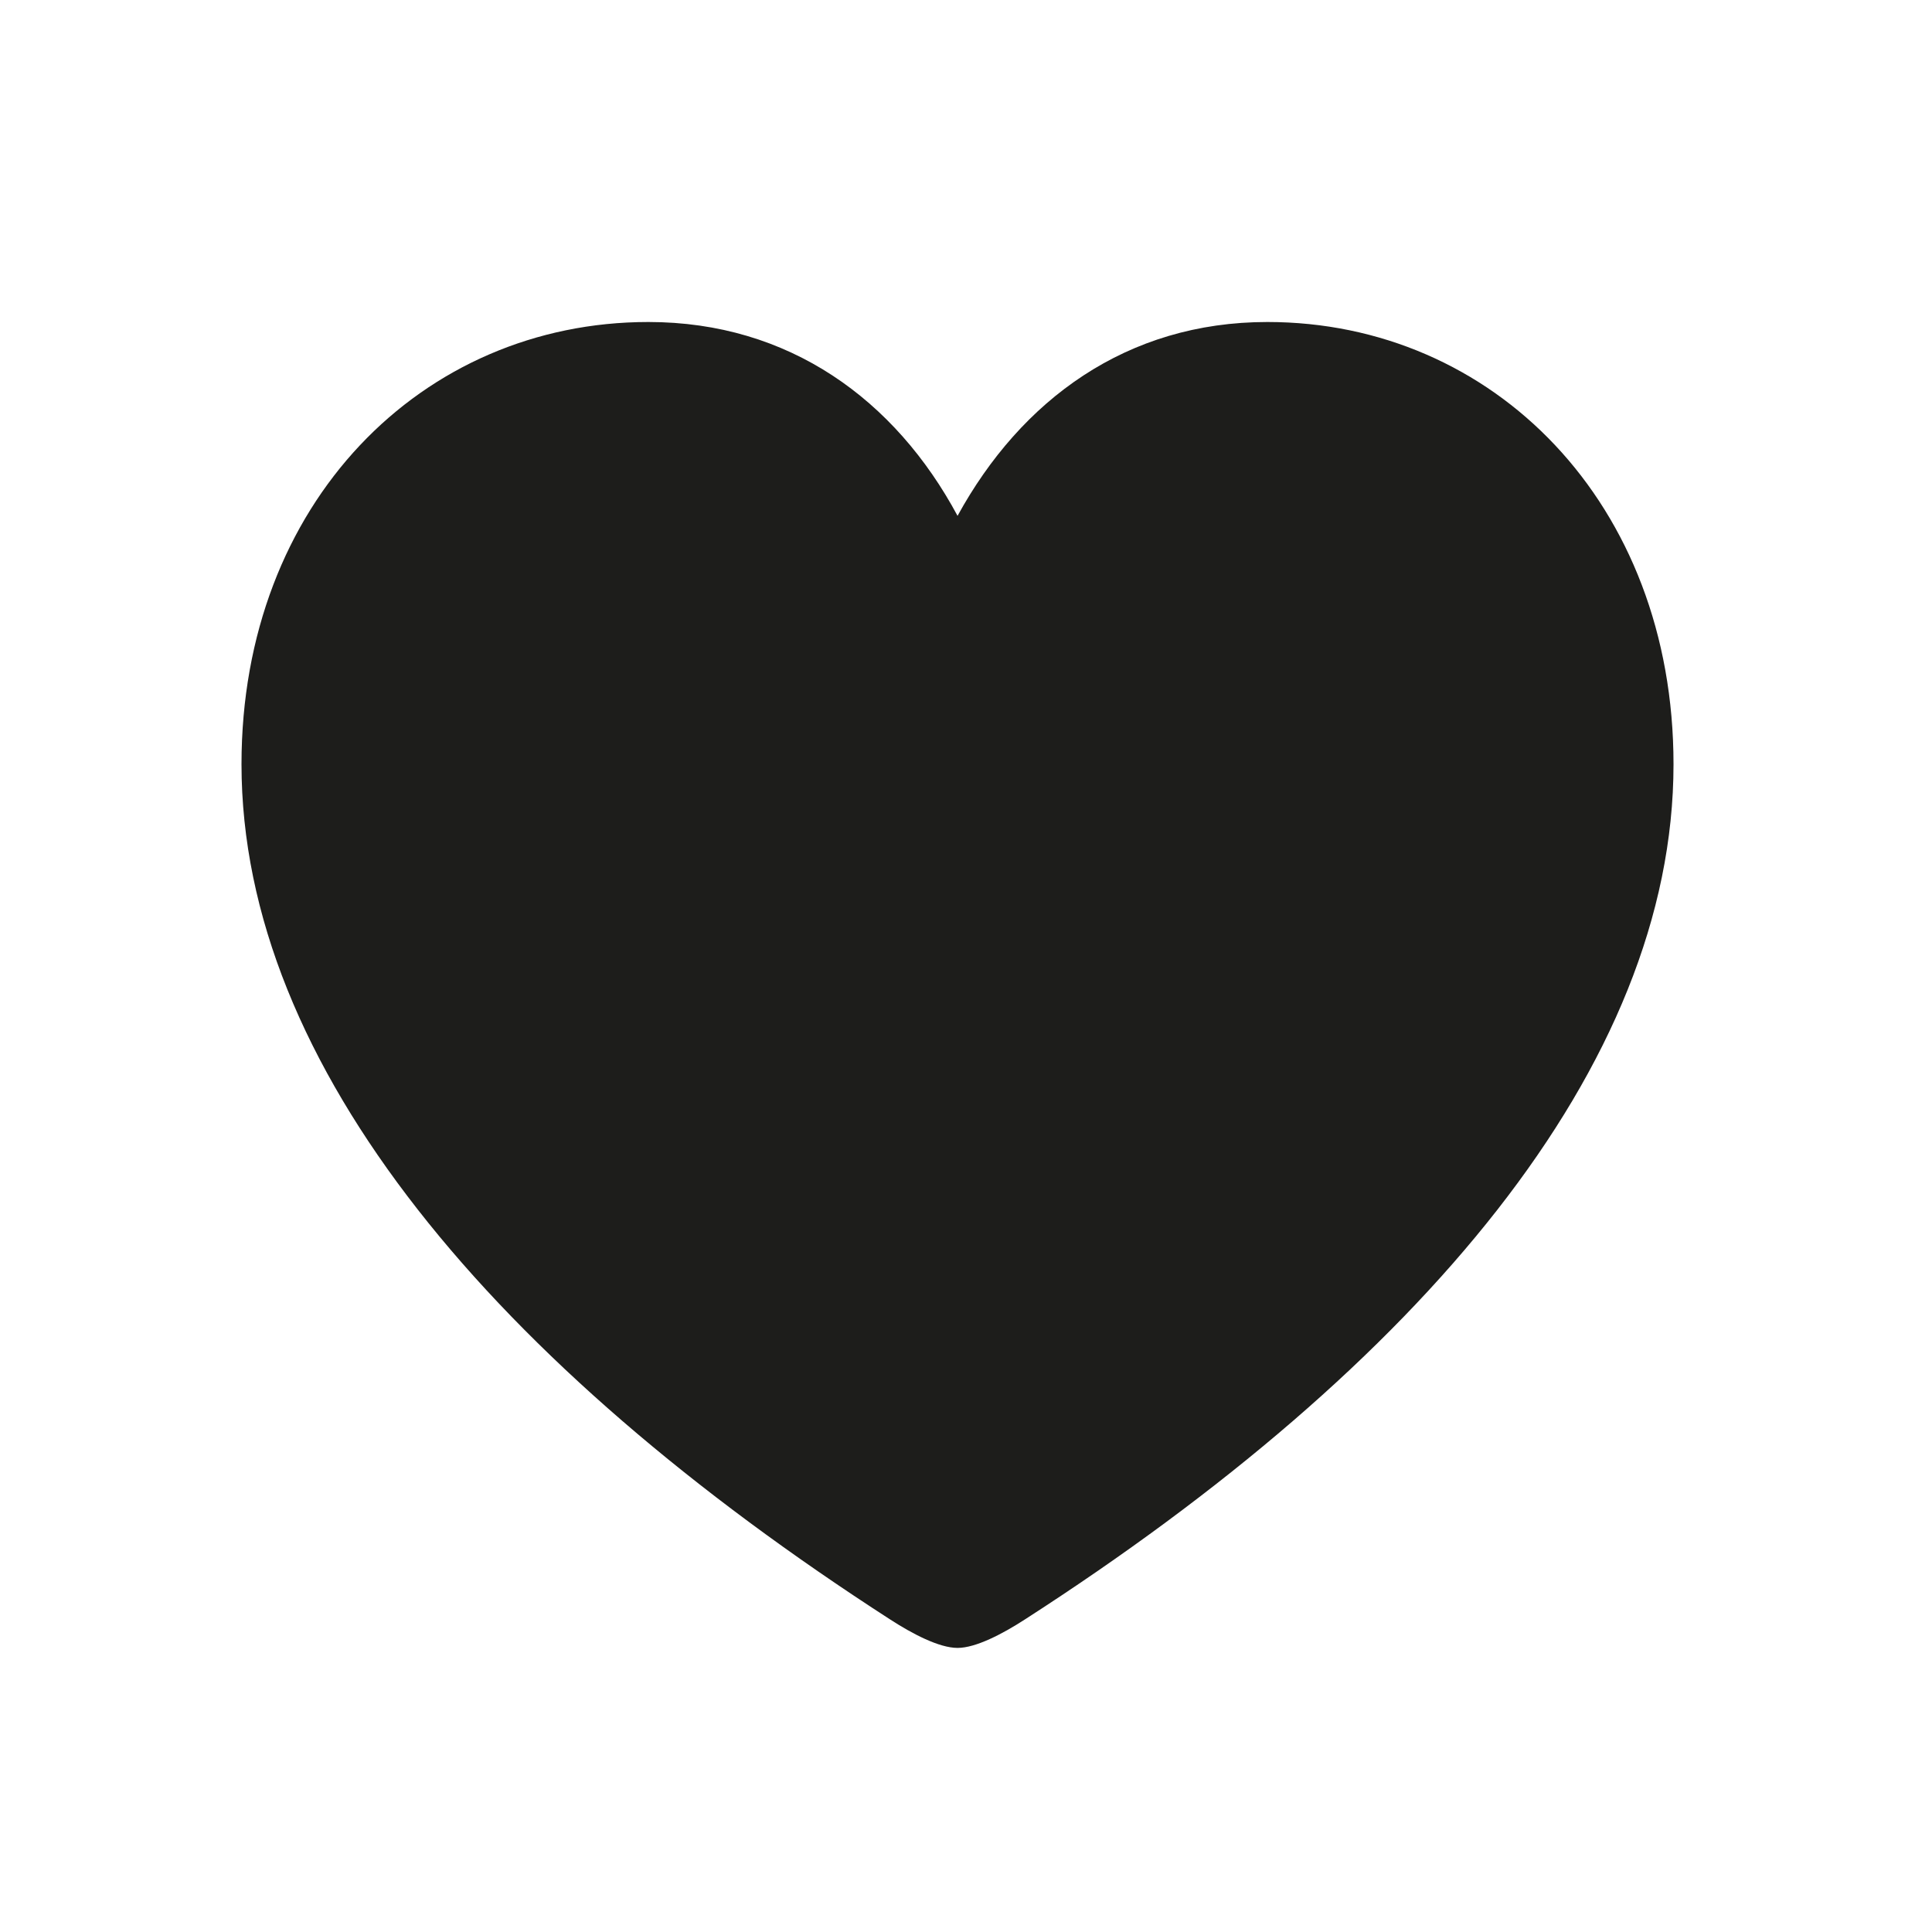
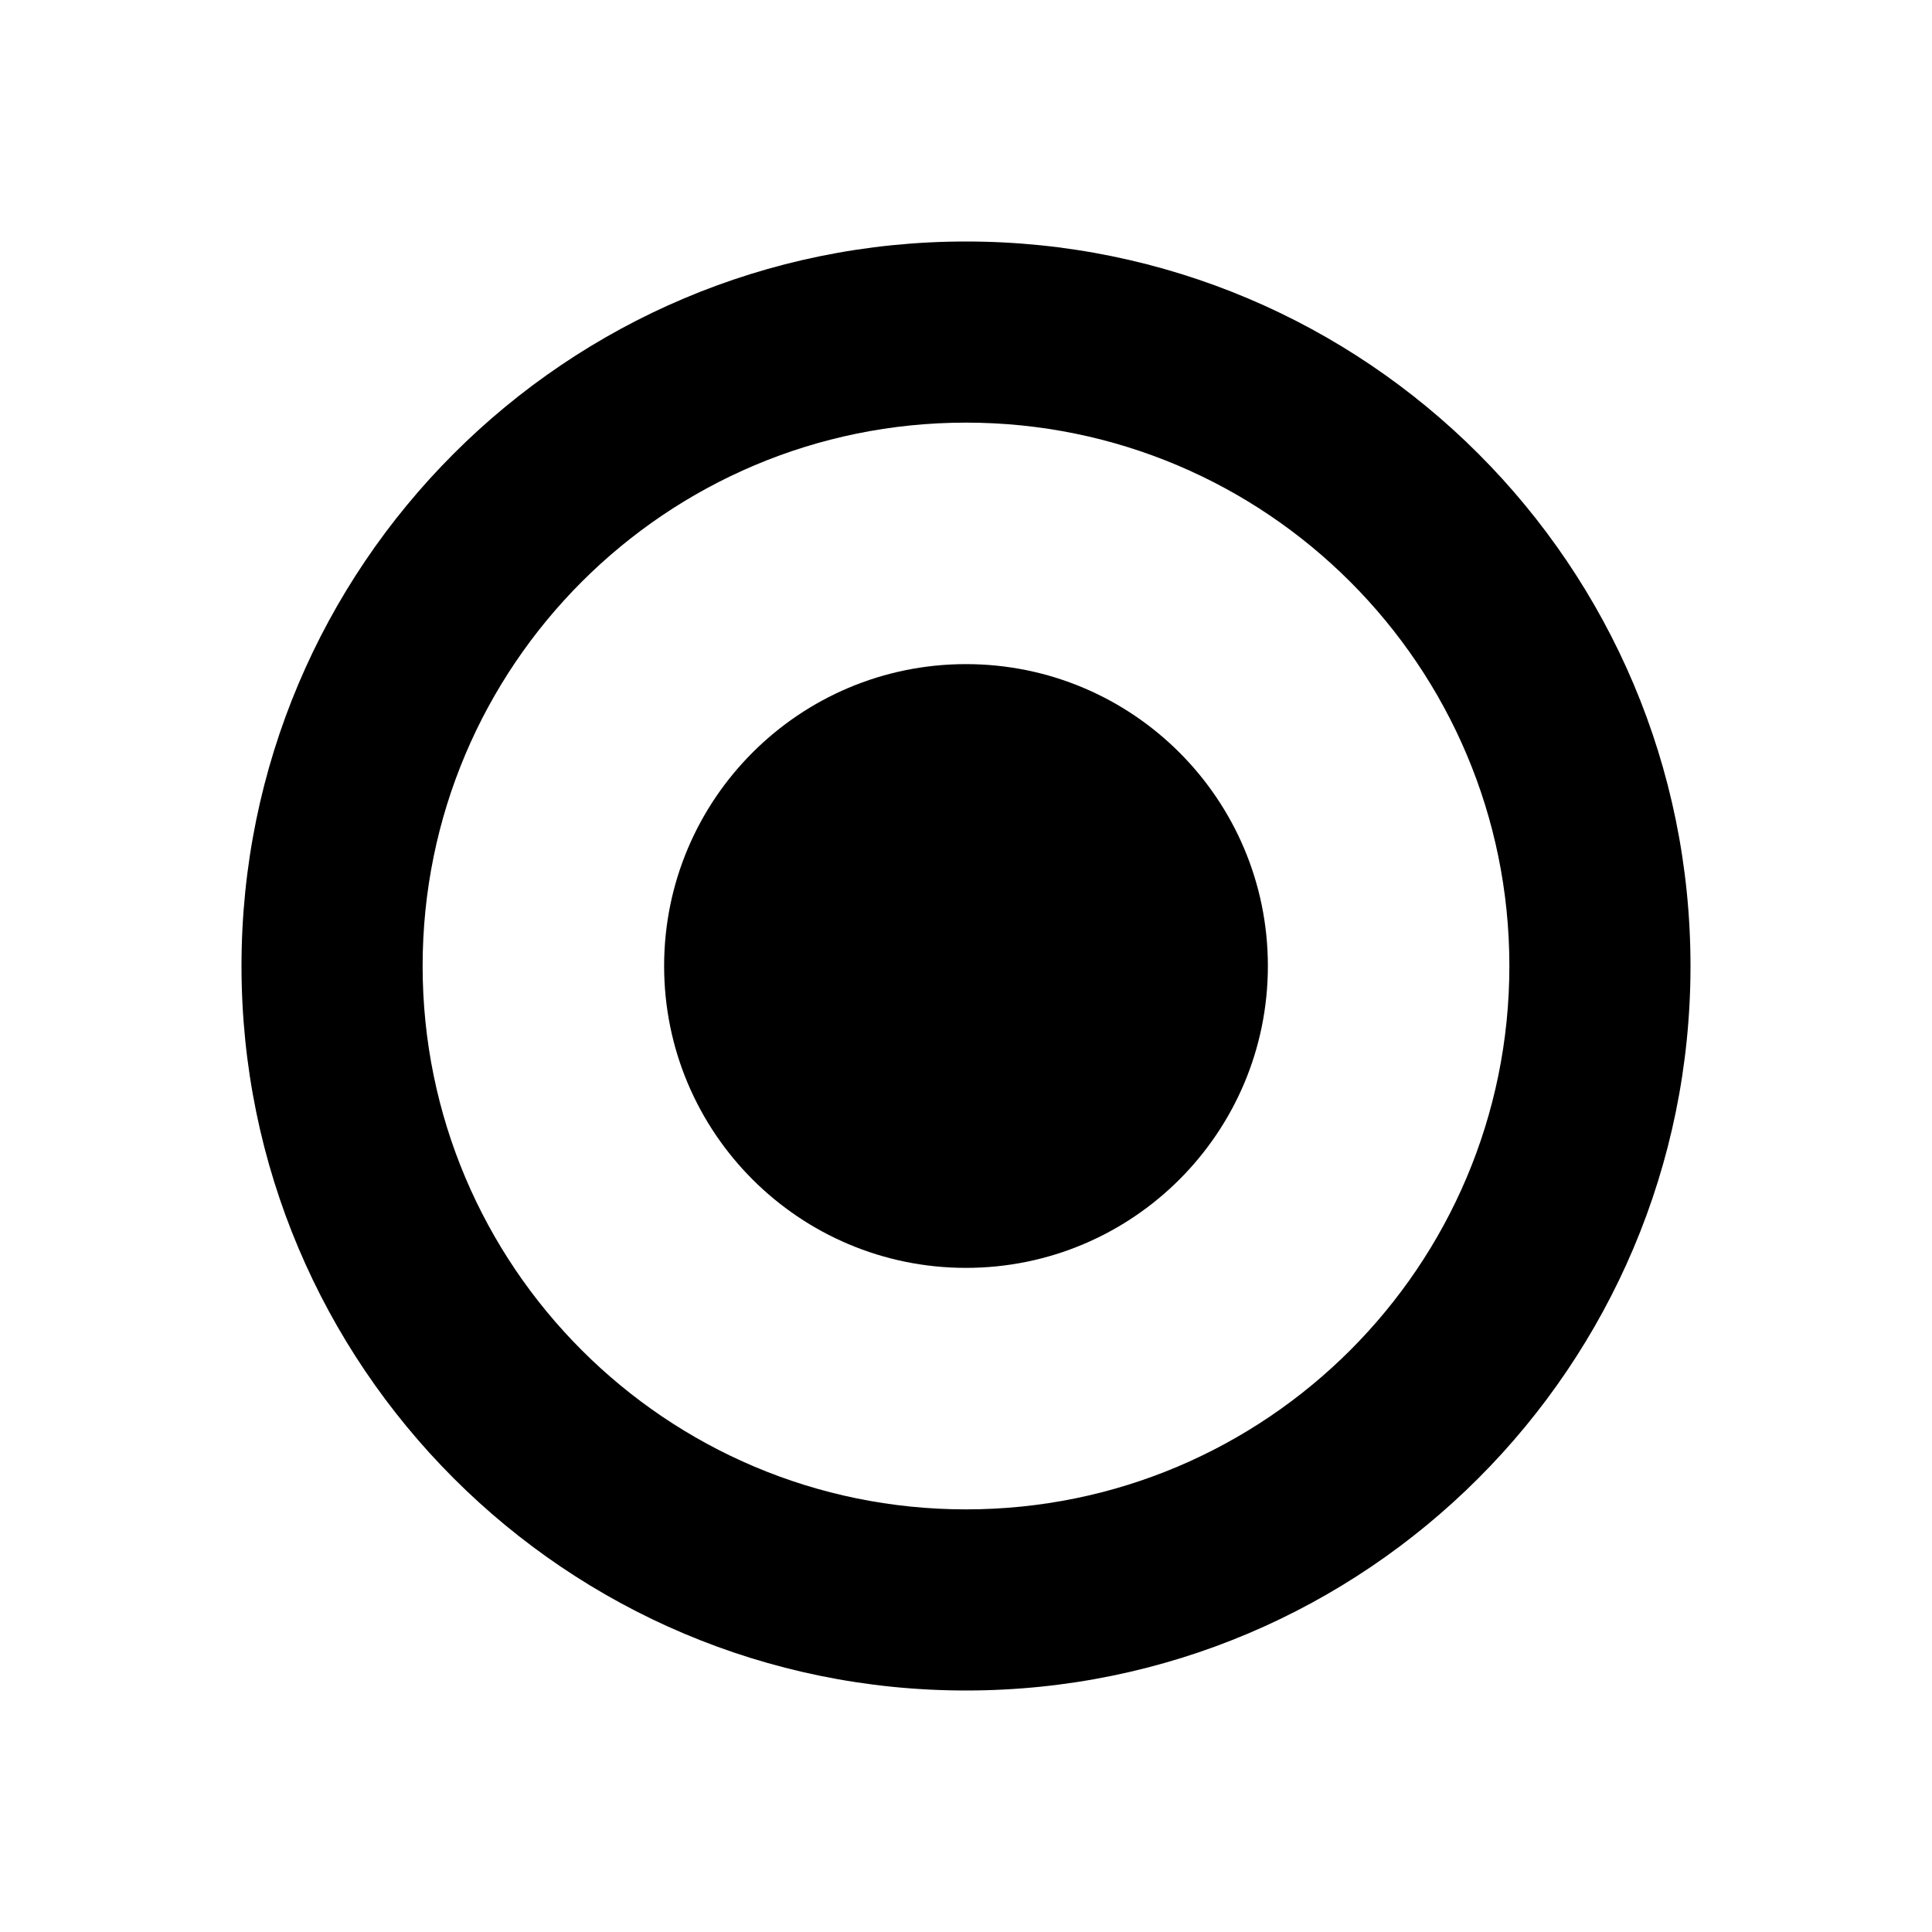
<svg xmlns="http://www.w3.org/2000/svg" width="24" height="24" viewBox="0 0 24 24" fill="none">
-   <path d="M11.895 20.471C12.123 20.471 12.457 20.295 12.729 20.119C17.643 16.955 20.789 13.246 20.789 9.493C20.789 6.25 18.548 4 15.744 4C13.995 4 12.685 4.967 11.895 6.408C11.121 4.967 9.803 4 8.054 4C5.241 4 3 6.25 3 9.493C3 13.246 6.155 16.955 11.06 20.119C11.332 20.295 11.666 20.471 11.895 20.471Z" fill="#1D1D1B" />
+   <path fill-rule="evenodd" clip-rule="evenodd" d="M12 21C16.971 21 21 16.971 21 12C21 7.029 16.971 3 12 3C7.029 3 3 7.029 3 12C3 16.971 7.029 21 12 21ZM12 18.75C15.728 18.75 18.75 15.728 18.75 12C18.75 8.272 15.728 5.25 12 5.25C8.272 5.25 5.25 8.272 5.25 12C5.25 15.728 8.272 18.75 12 18.75Z" fill="currentColor" />
+   <path d="M12 15.75C14.071 15.75 15.75 14.071 15.75 12C15.75 9.929 14.071 8.25 12 8.25C9.929 8.25 8.25 9.929 8.25 12C8.25 14.071 9.929 15.75 12 15.75Z" fill="currentColor" />
</svg>
